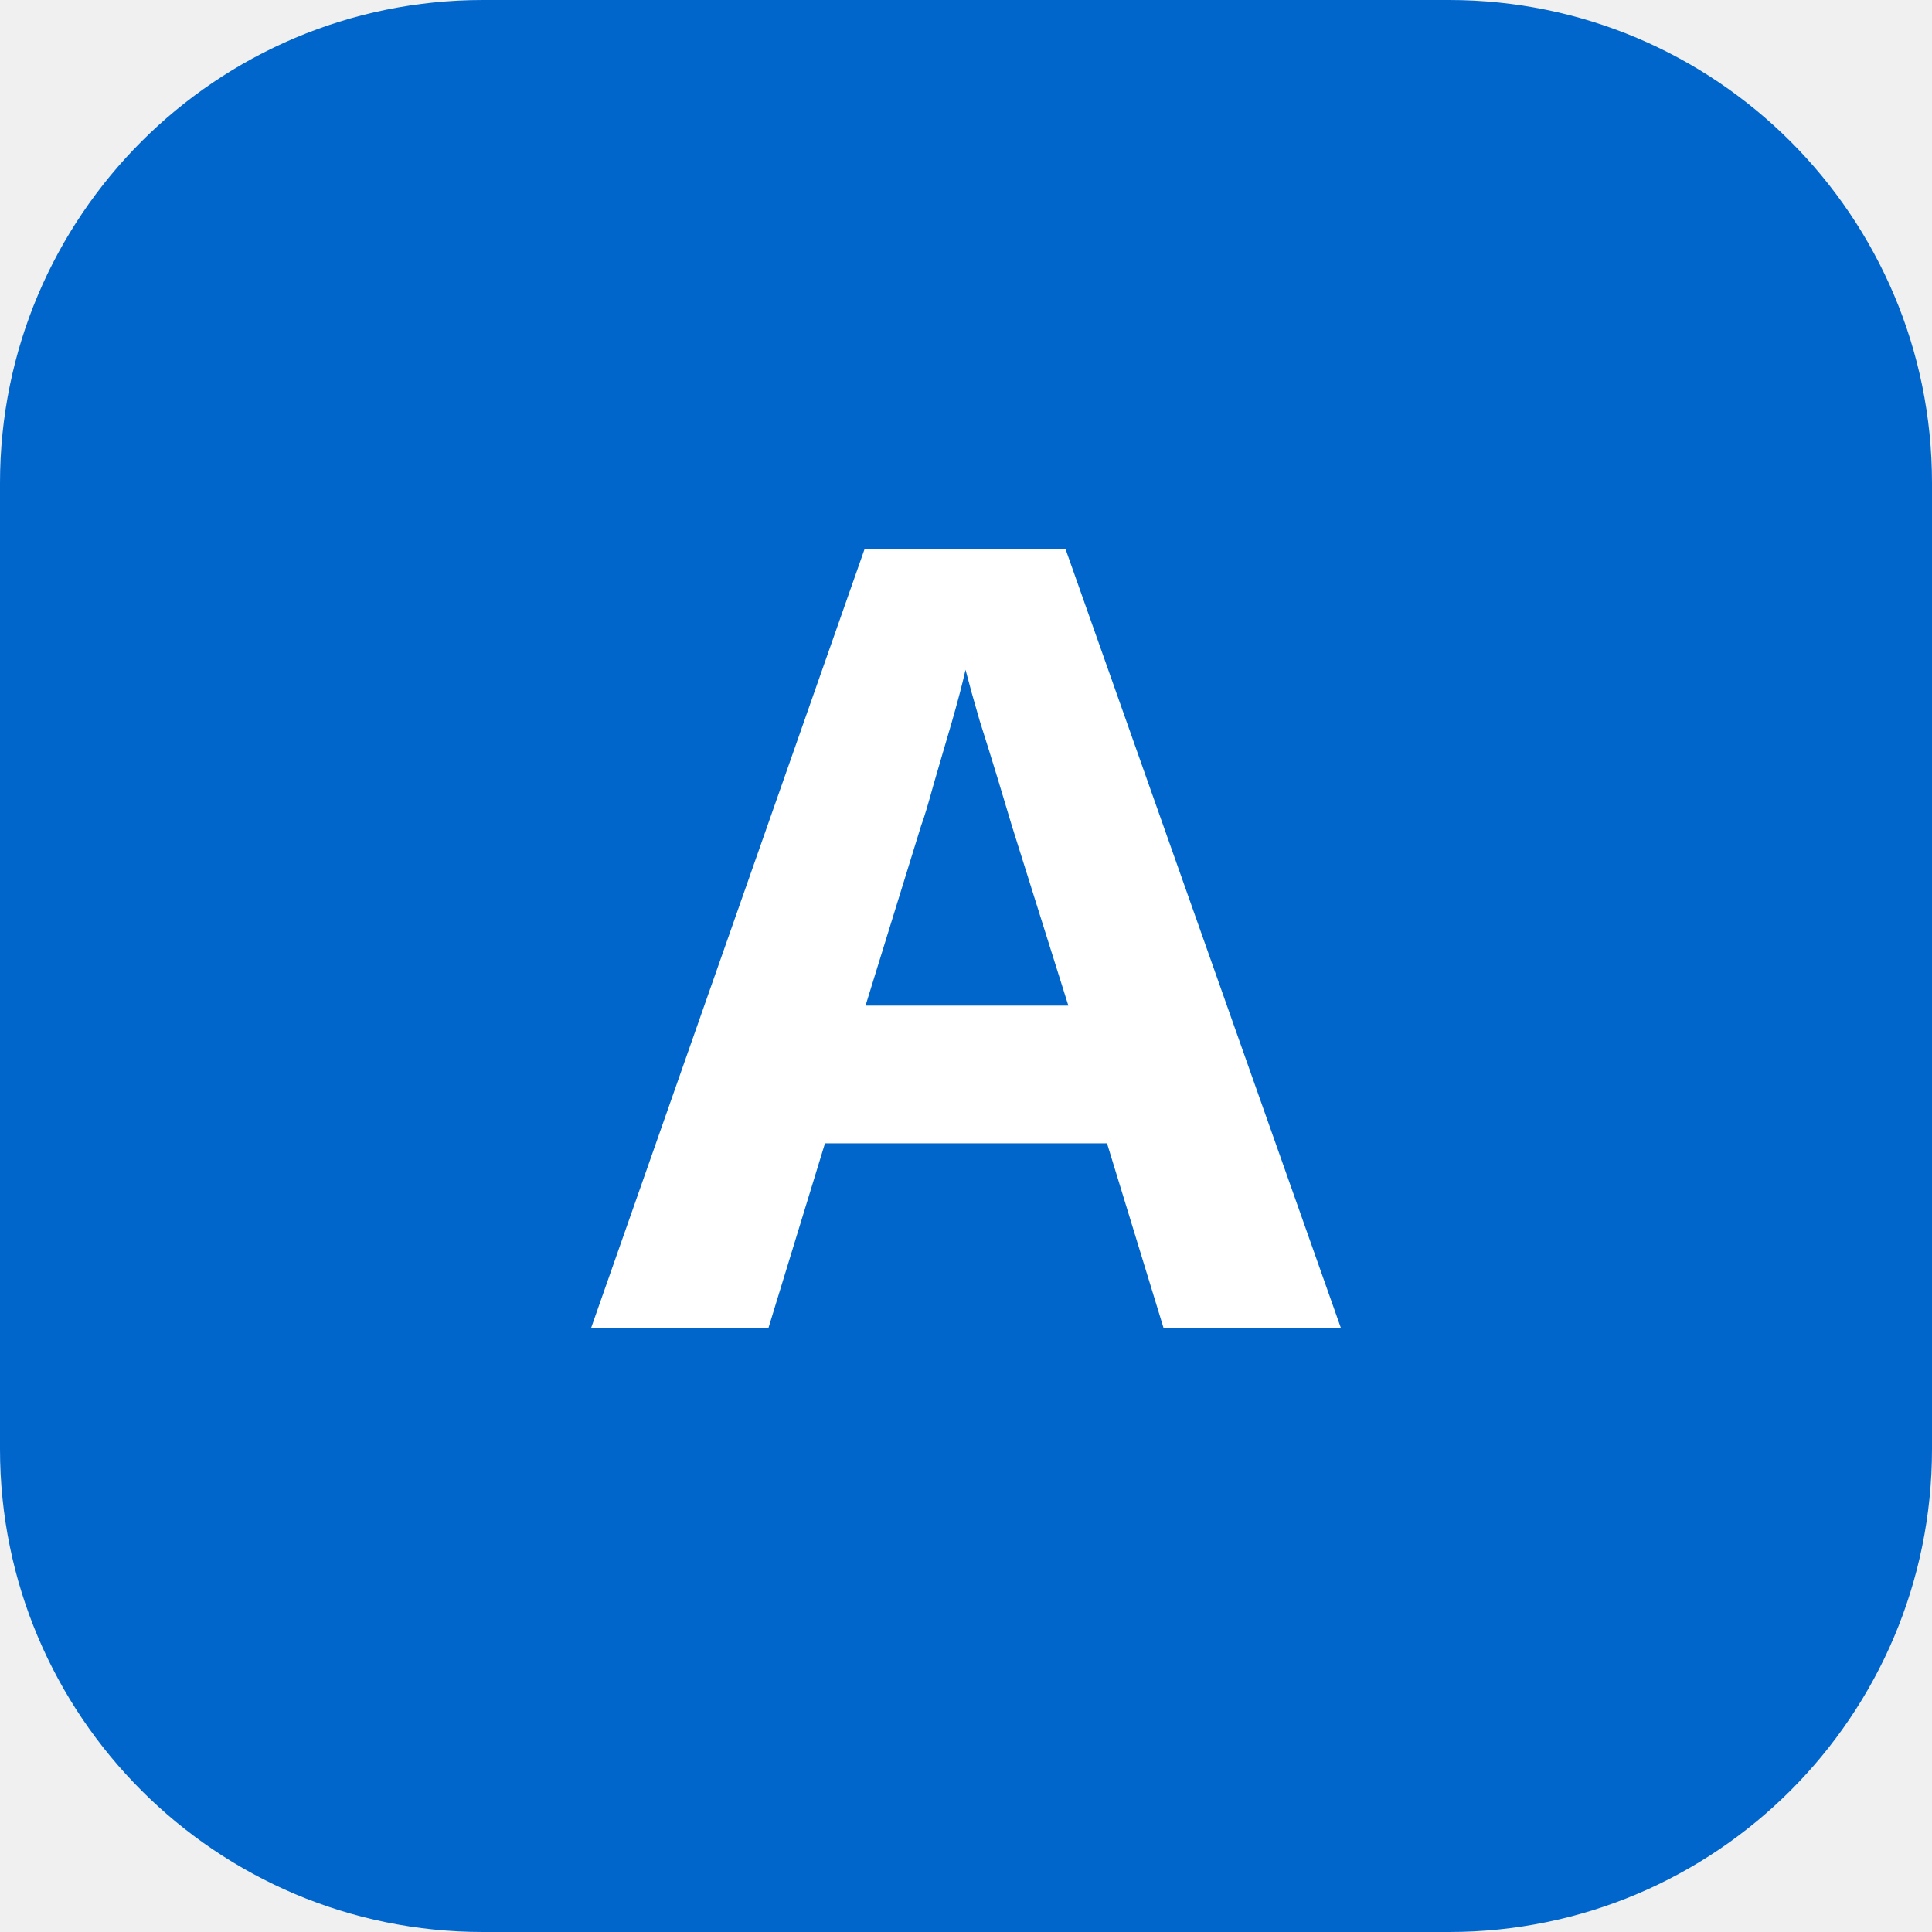
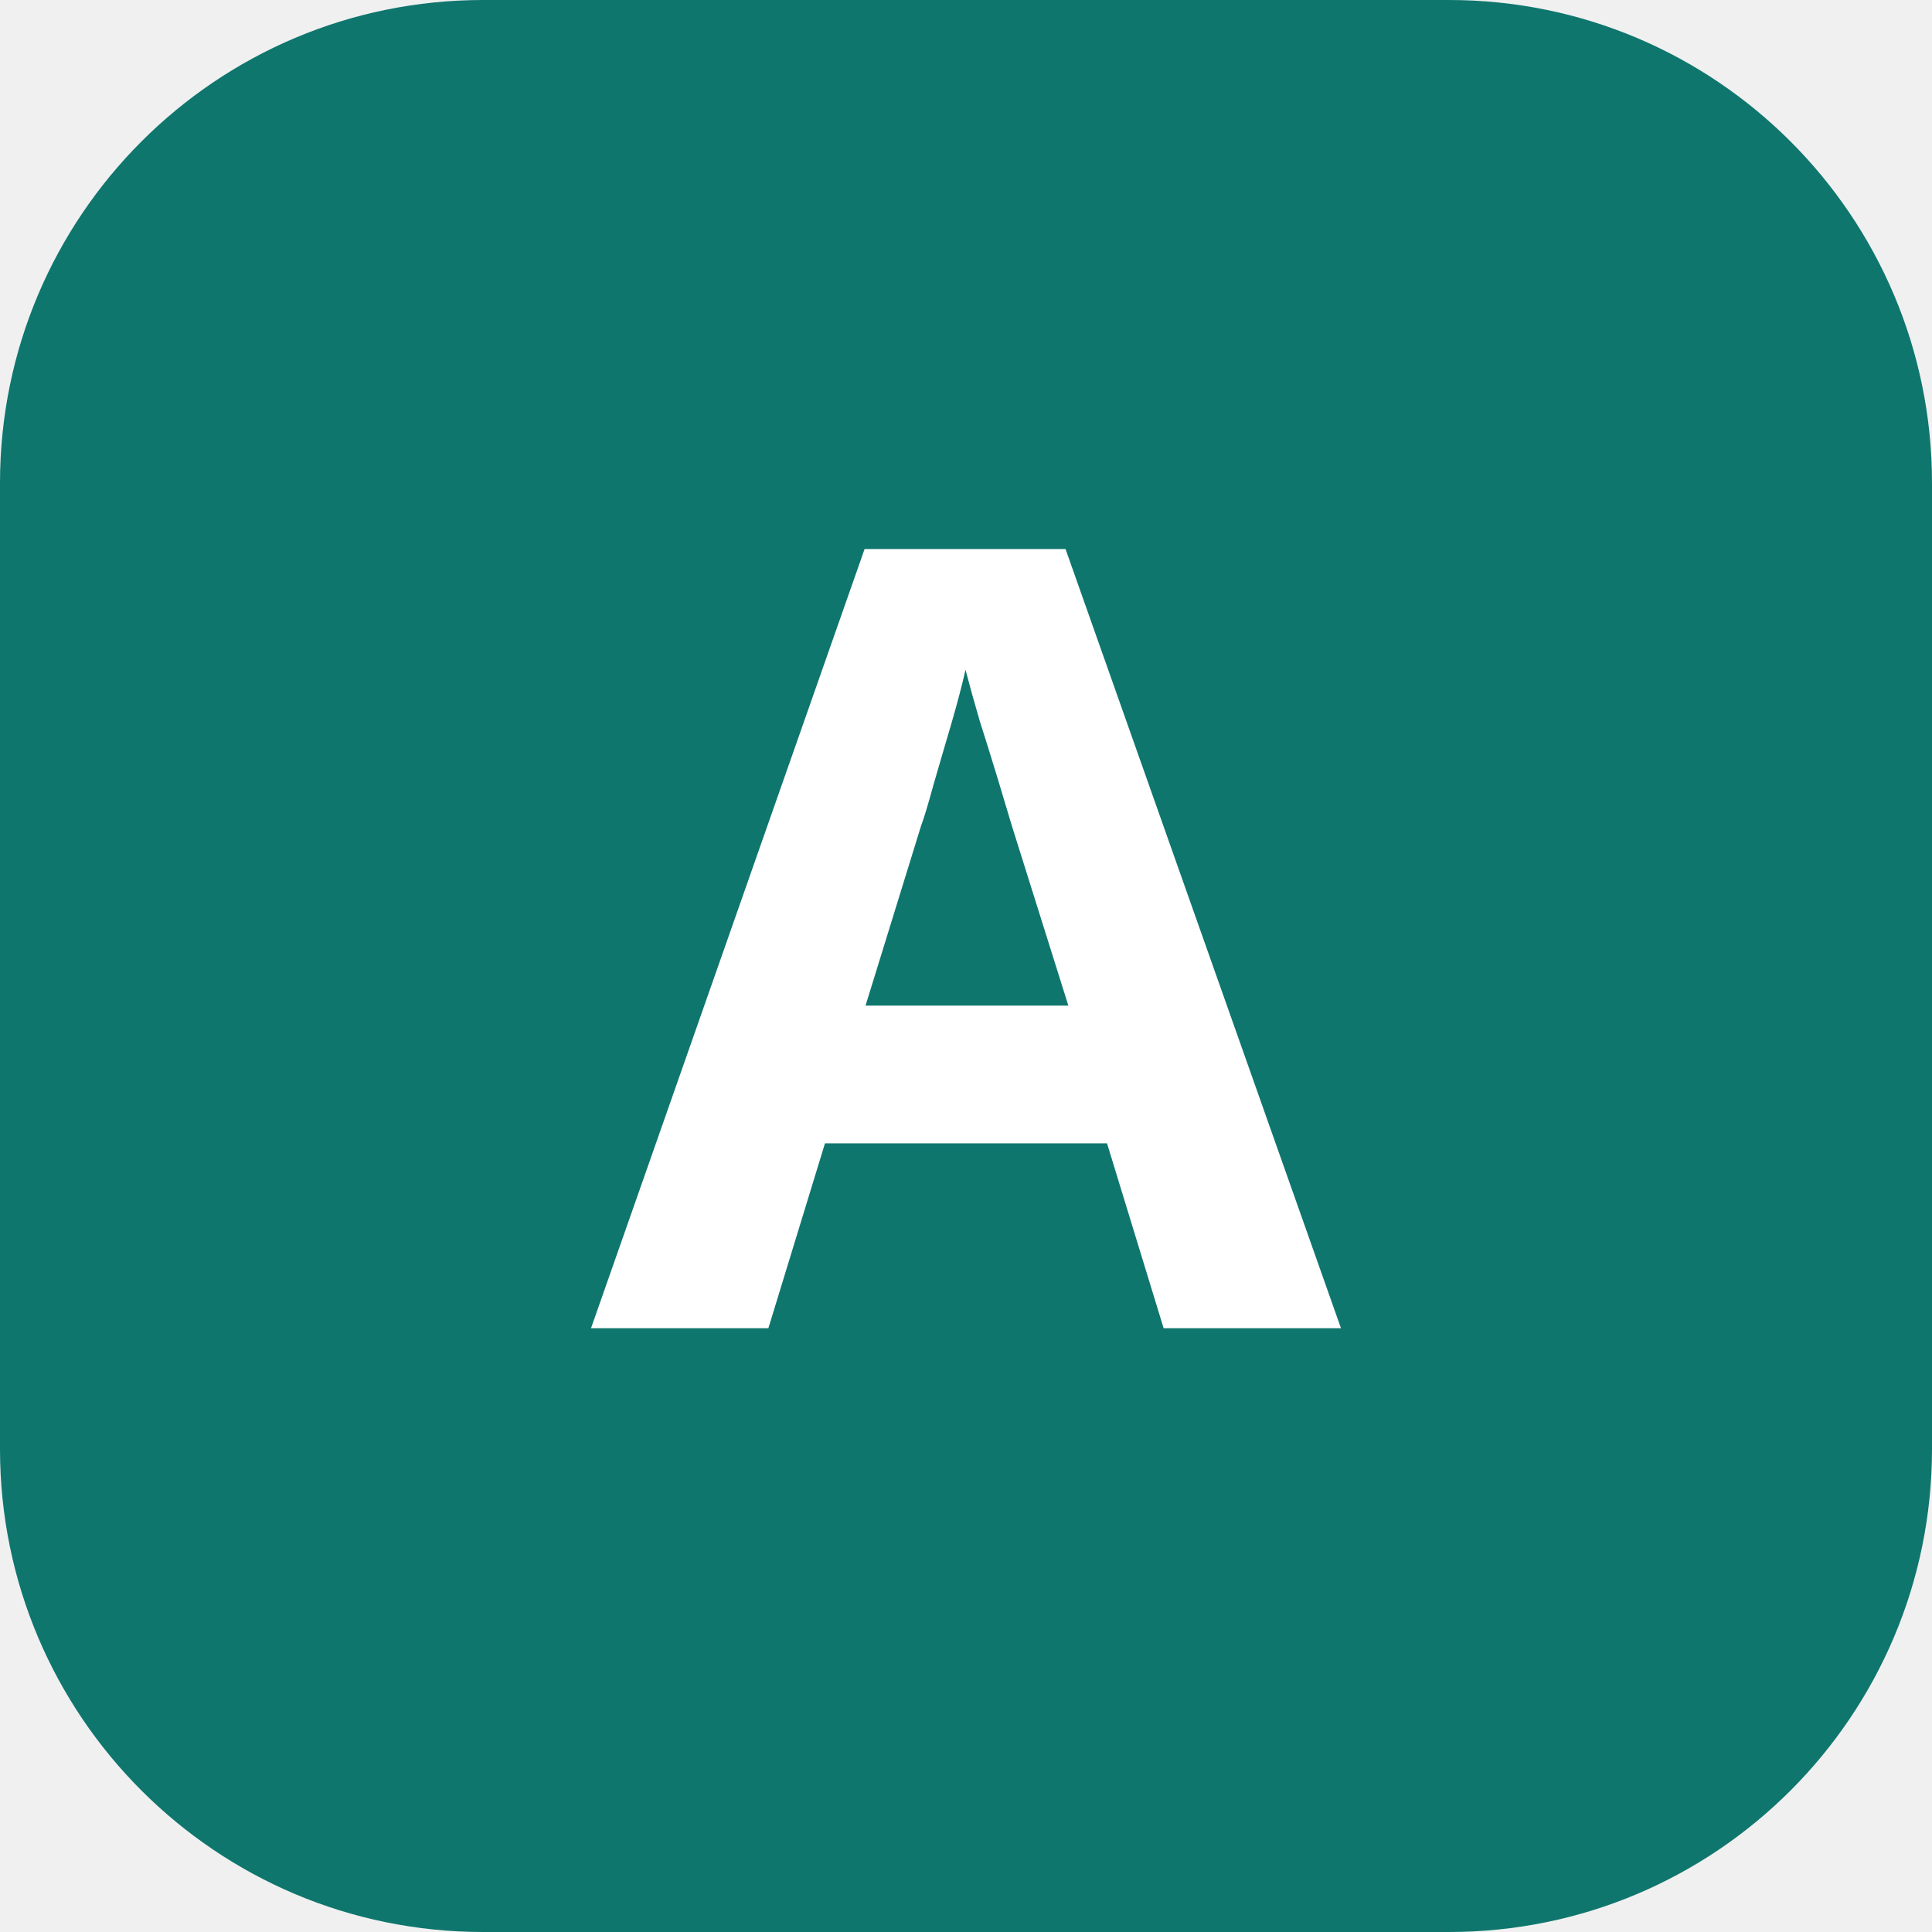
<svg xmlns="http://www.w3.org/2000/svg" viewBox="0 0 32 32">
-   <rect width="32" height="32" rx="8" fill="#0066cc" />
+   <rect width="32" height="32" rx="8" fill="#0f766e" />
  <text x="16" y="22" font-family="system-ui, sans-serif" font-size="18" font-weight="600" fill="#ffffff" text-anchor="middle">A</text>
</svg>
